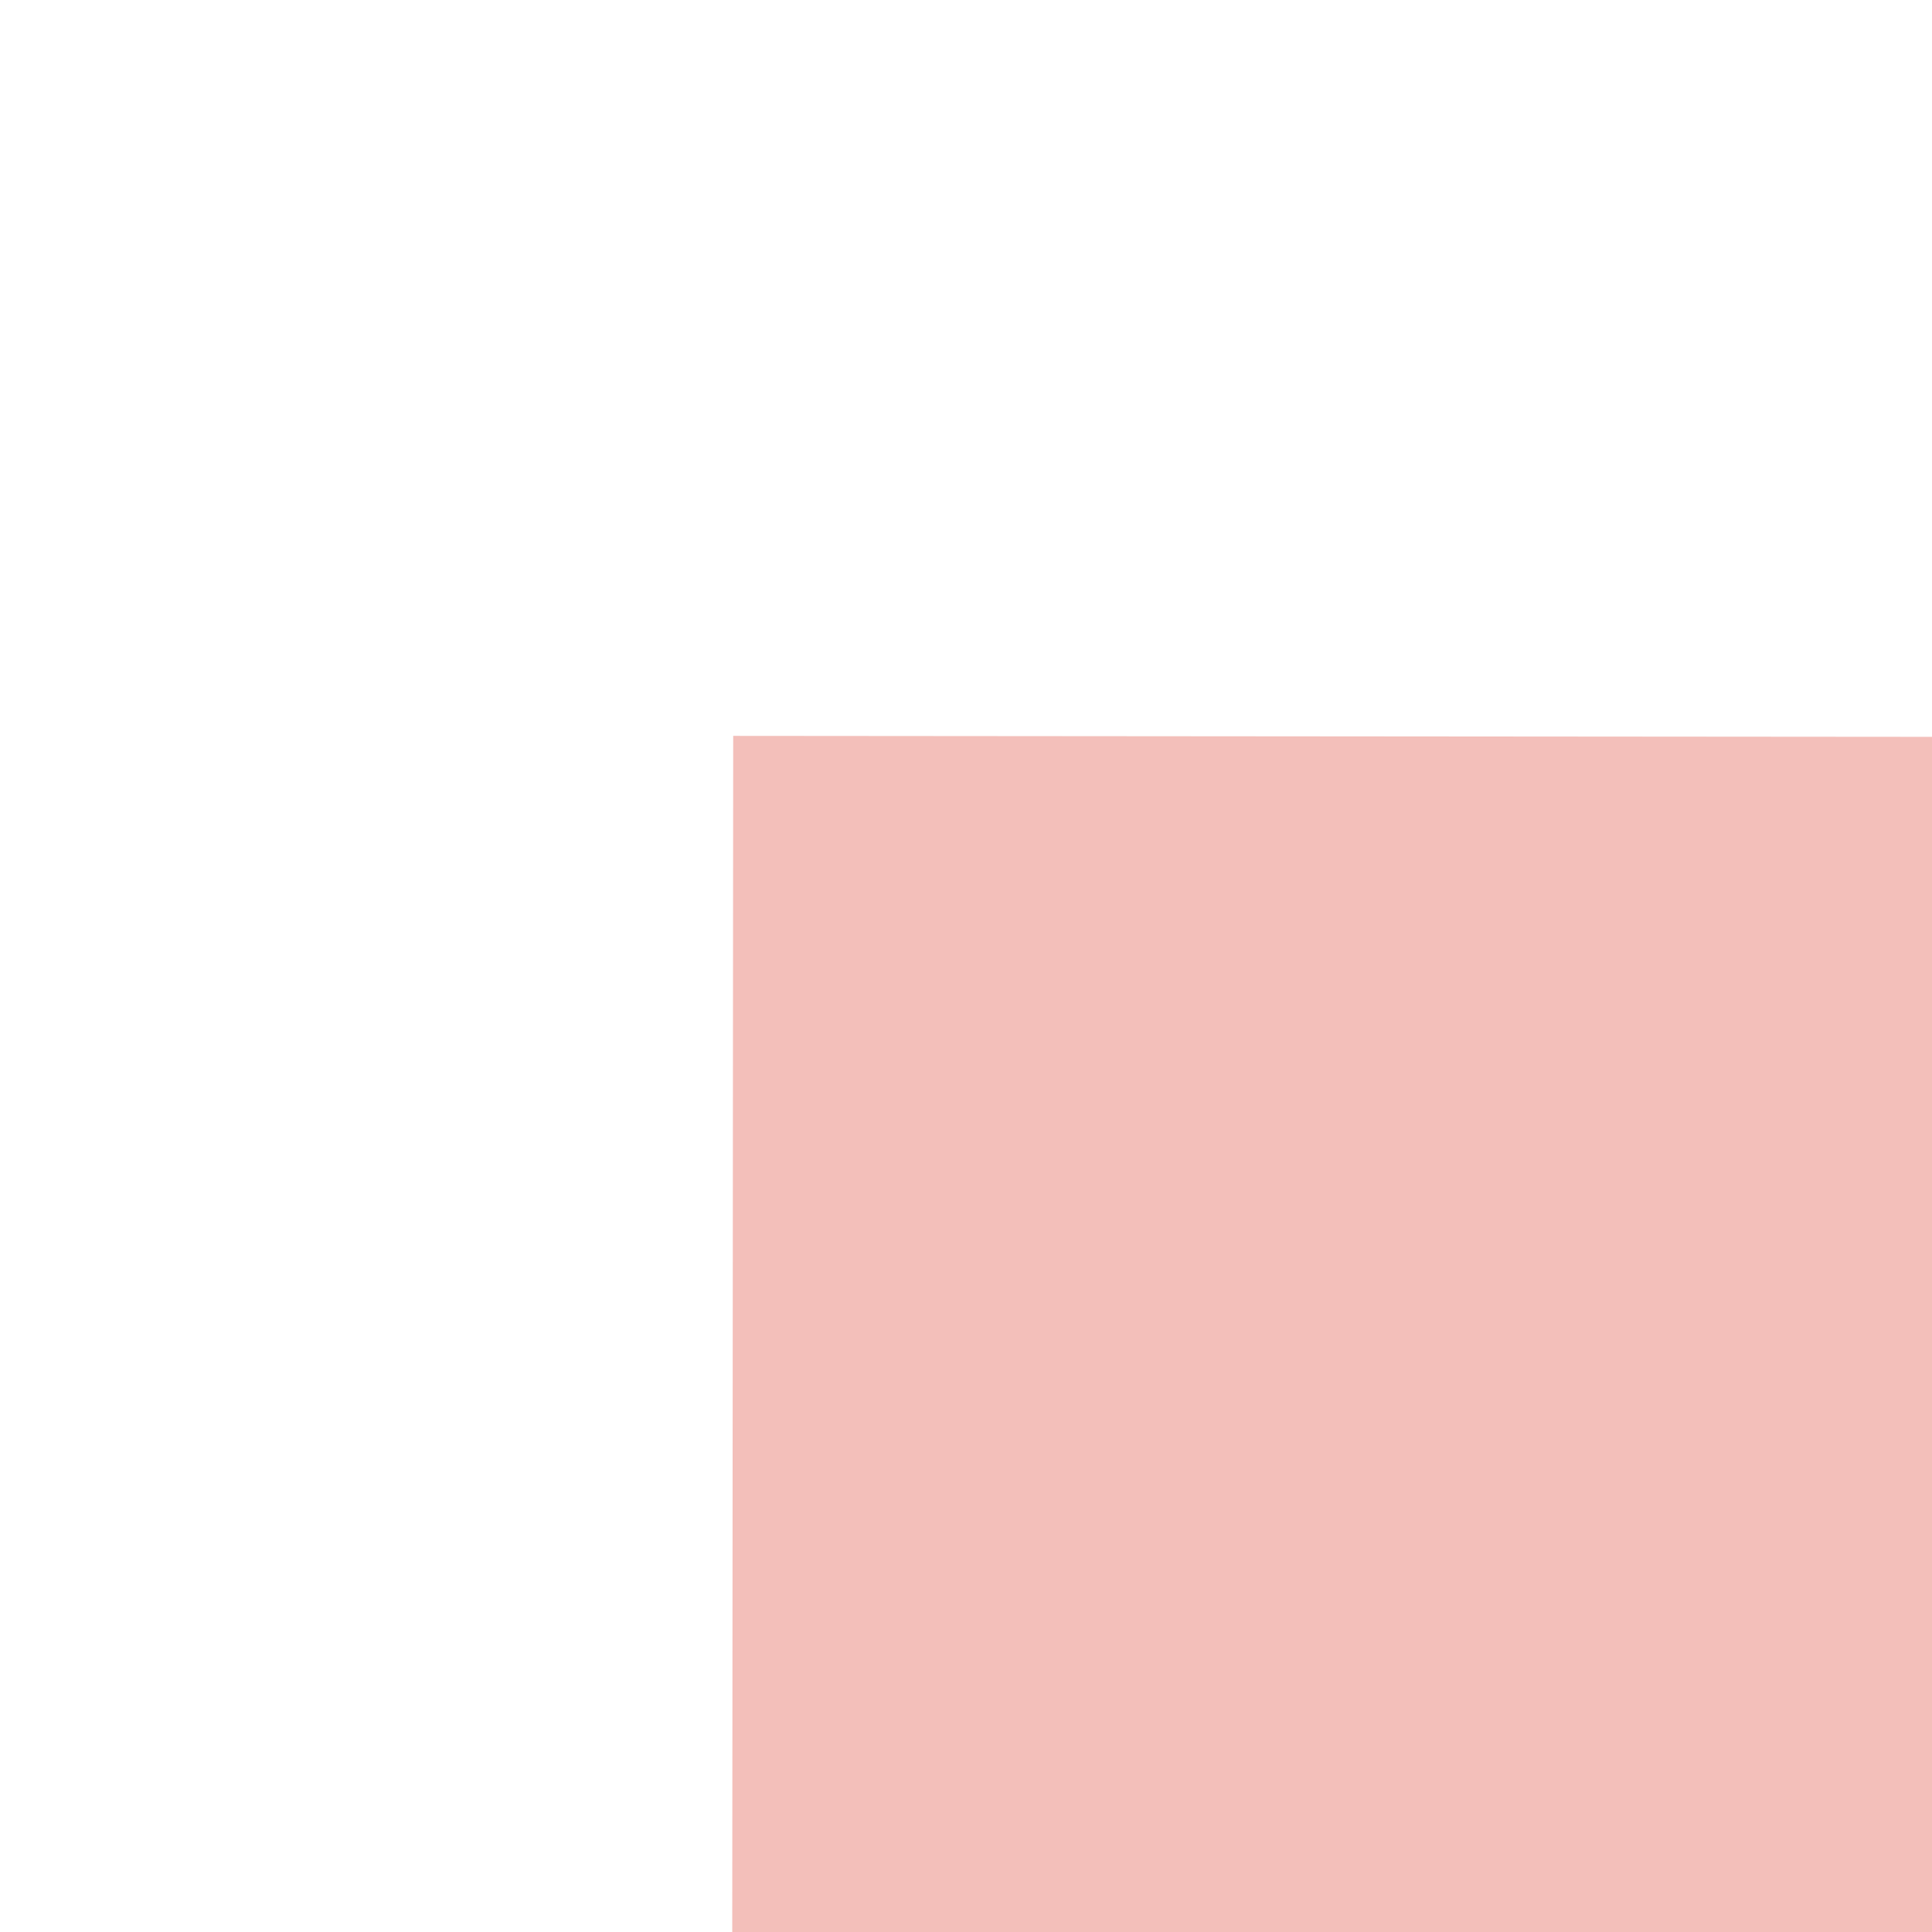
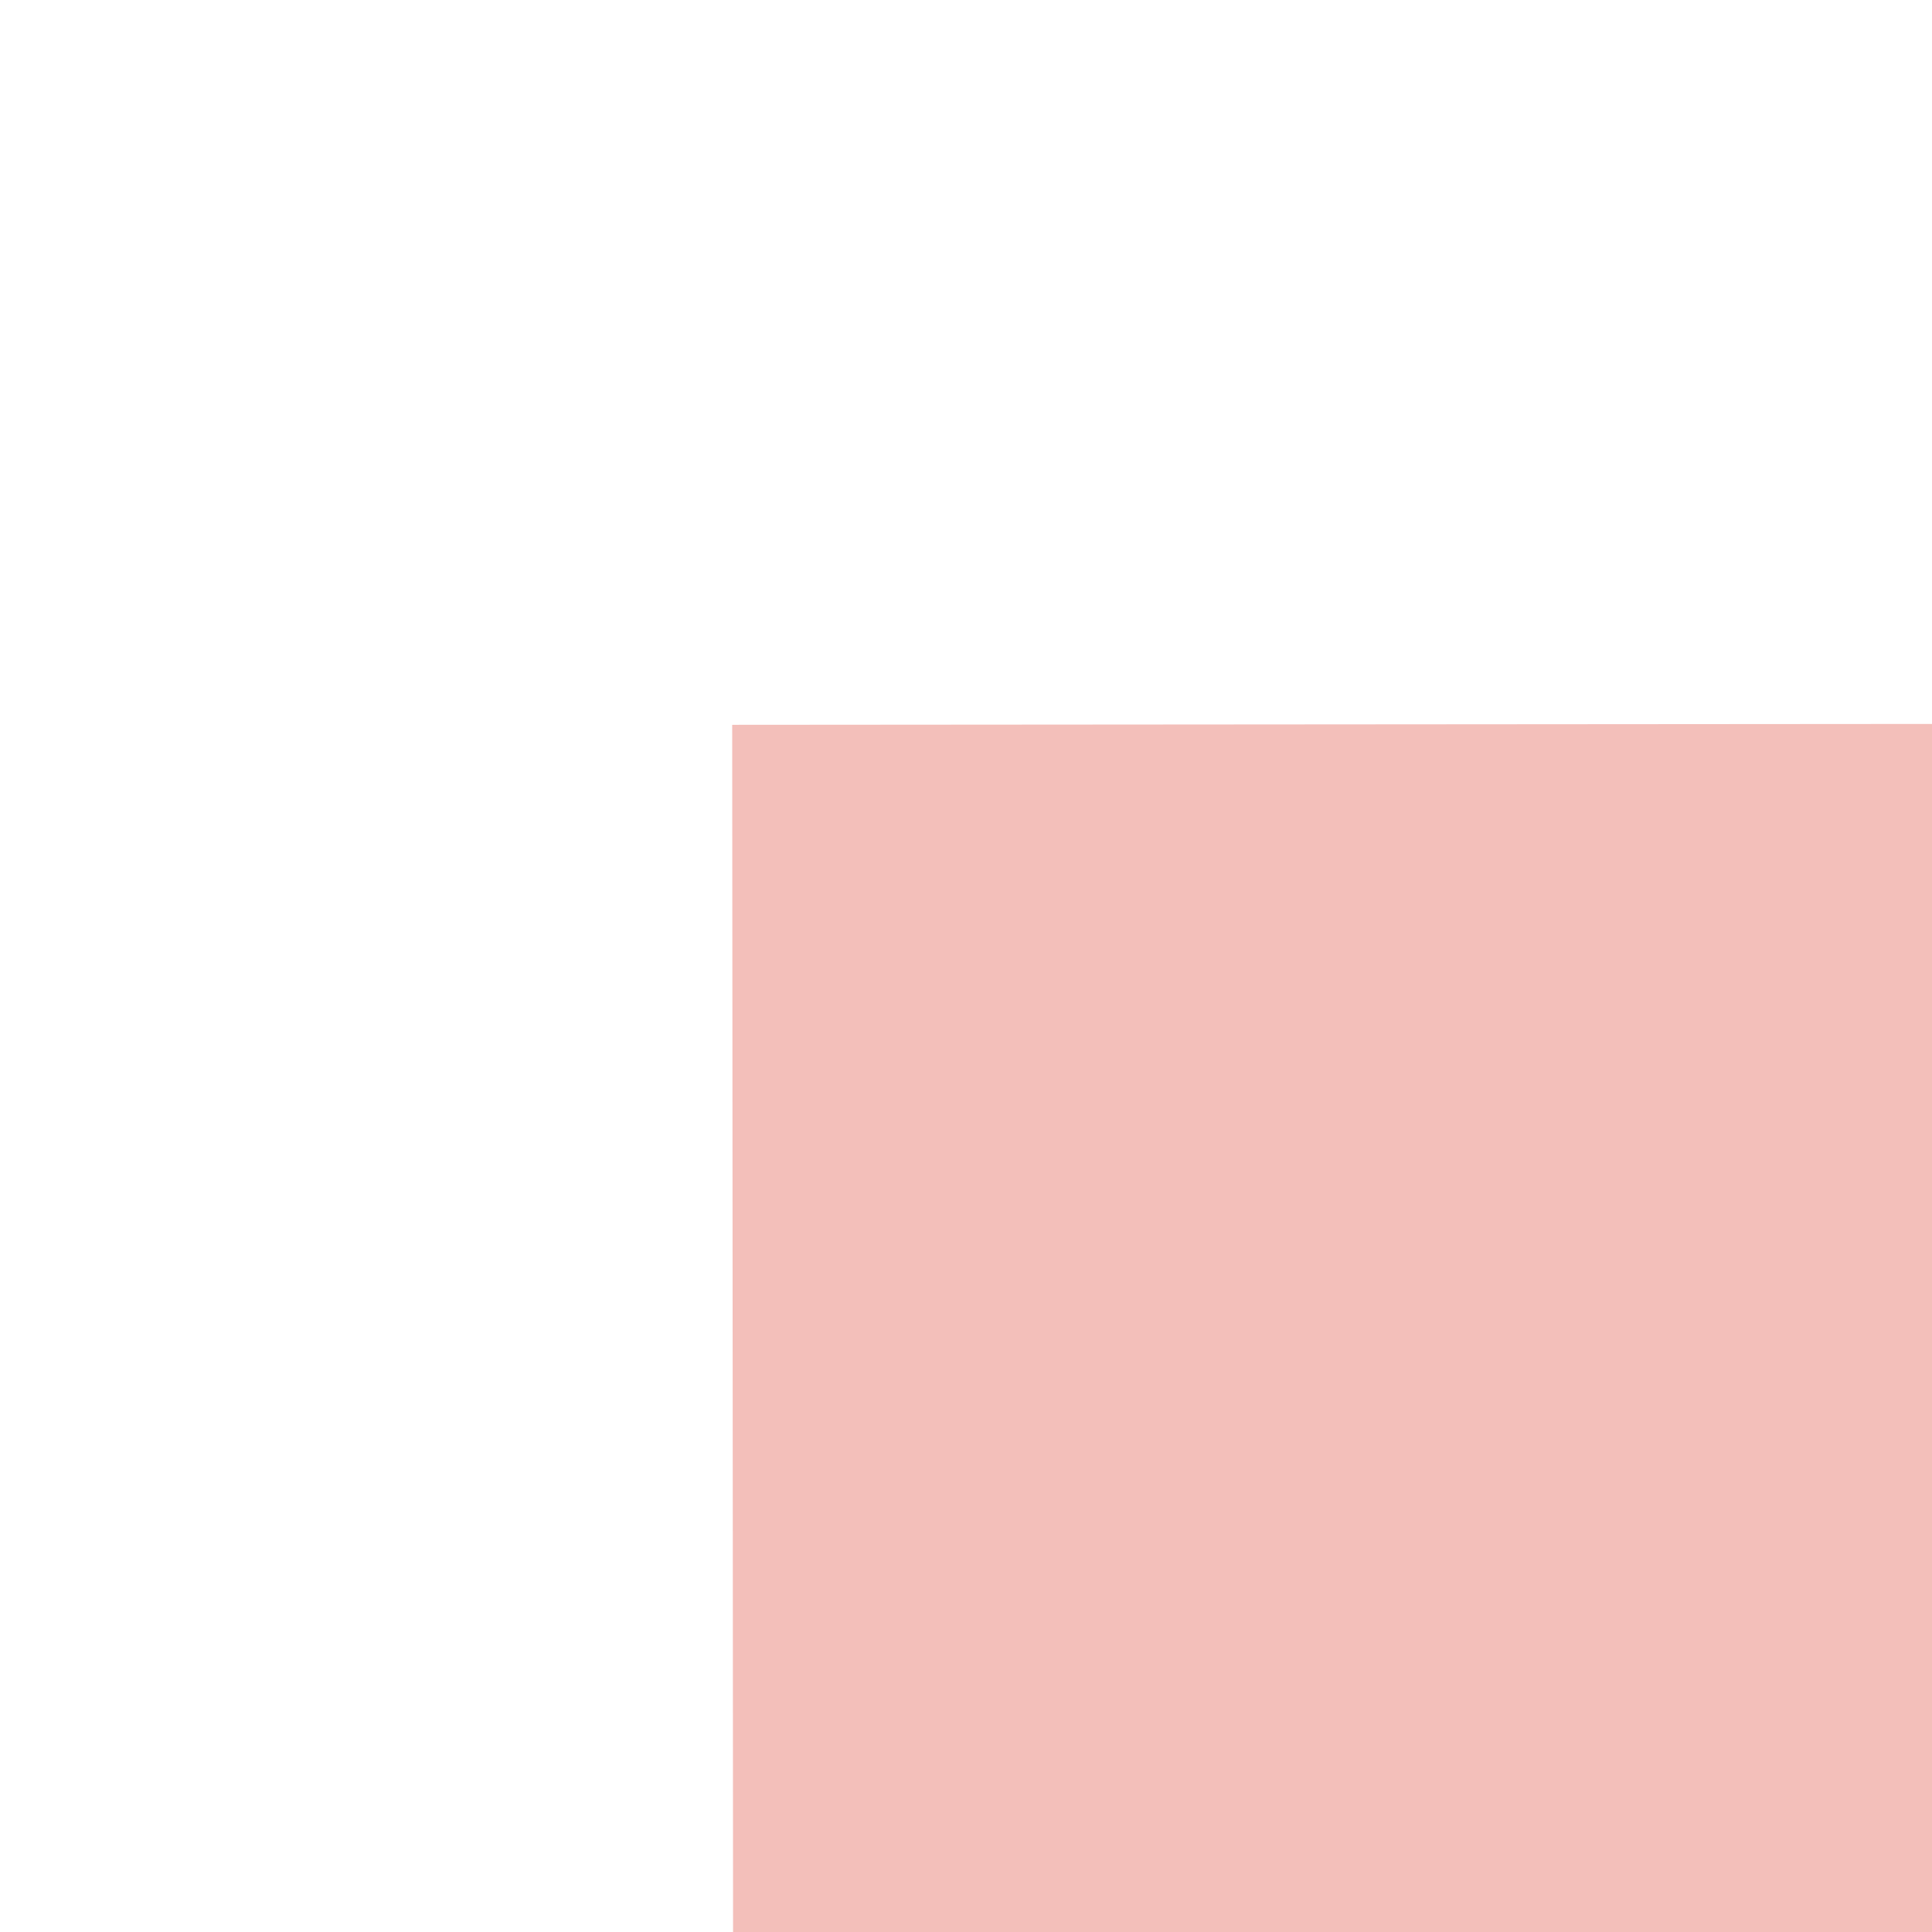
<svg xmlns="http://www.w3.org/2000/svg" width="20" height="20" viewBox="0 0 20 20" preserveAspectRatio="xMidYMid meet">
-   <g data-output-variation="1" transform="translate(-0.0369 0.0687) rotate(0.0459 10 10)">
-     <rect id="backbottom_light_grey_square" x="7.625" y="7.551" width="13.999" height="13.985" fill="#f3bfba" stroke="none" stroke-width="0.02" />
+   <g data-output-variation="1" transform="translate(-0.0246 -0.0595) rotate(-0.0417 10 10)">
+     <rect id="backbottom_light_grey_square" x="7.606" y="7.561" width="14.031" height="14.01" fill="#f3bfba" stroke="none" stroke-width="0.039" />
  </g>
</svg>
